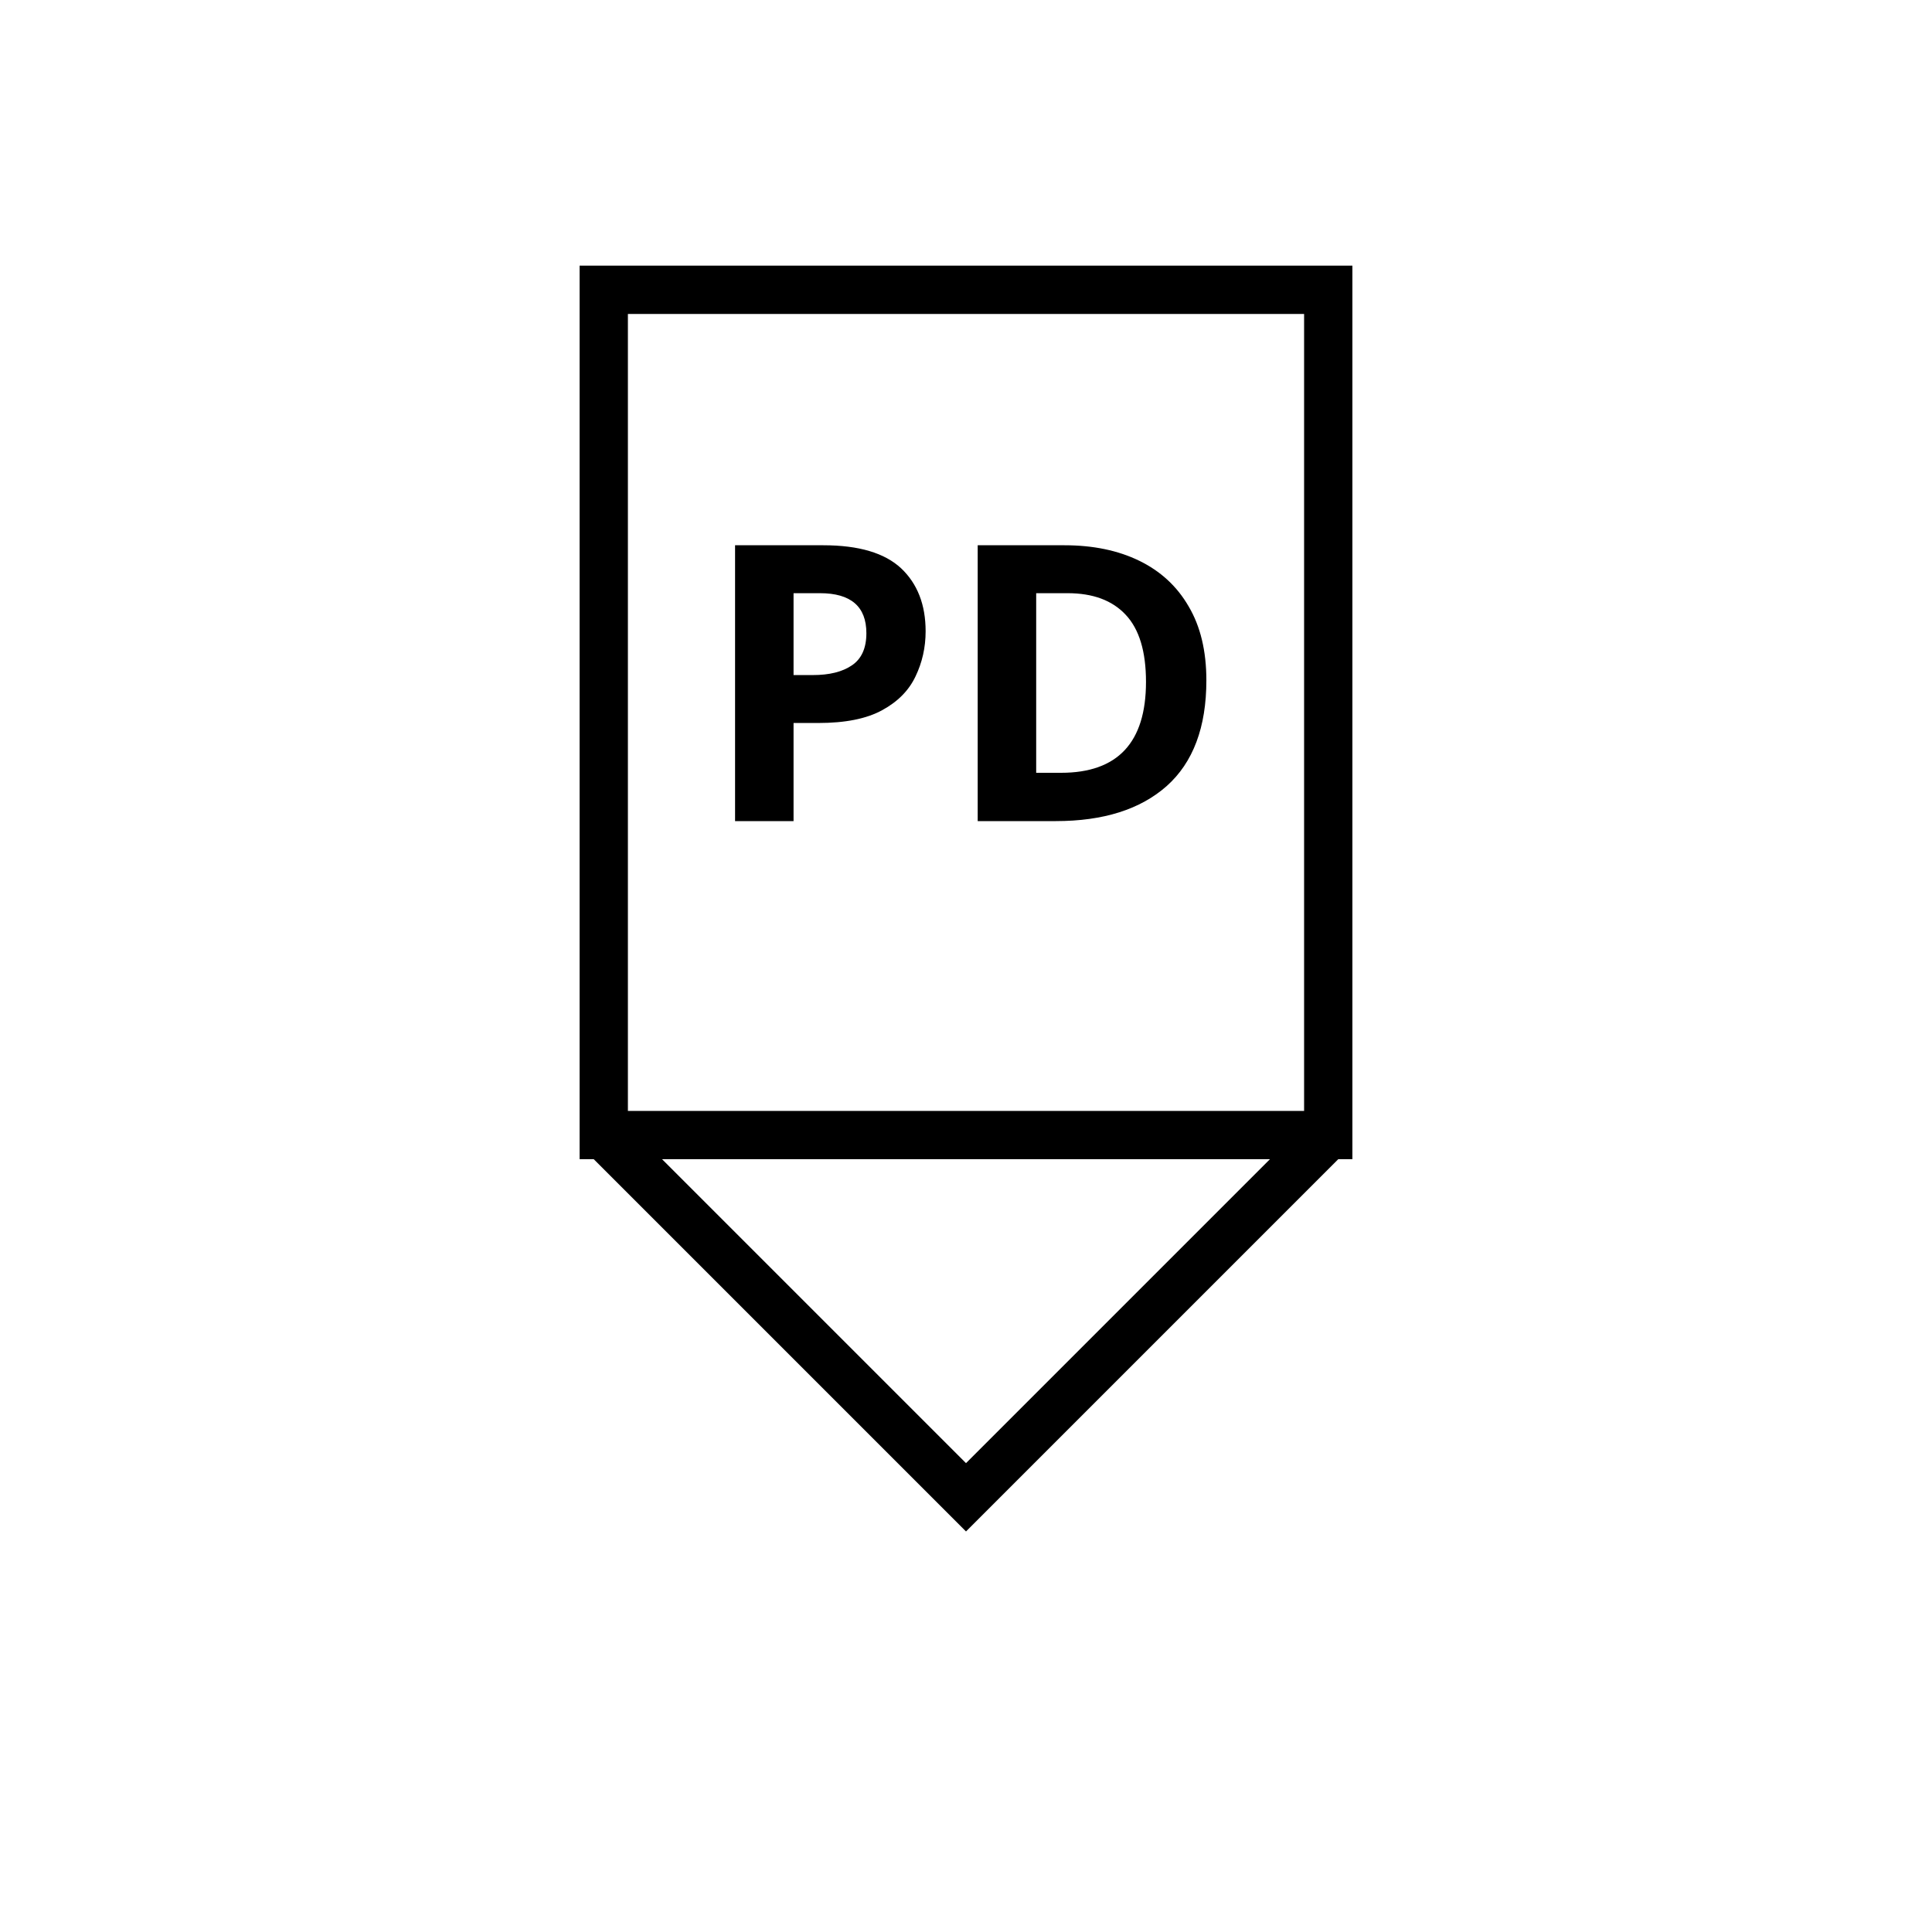
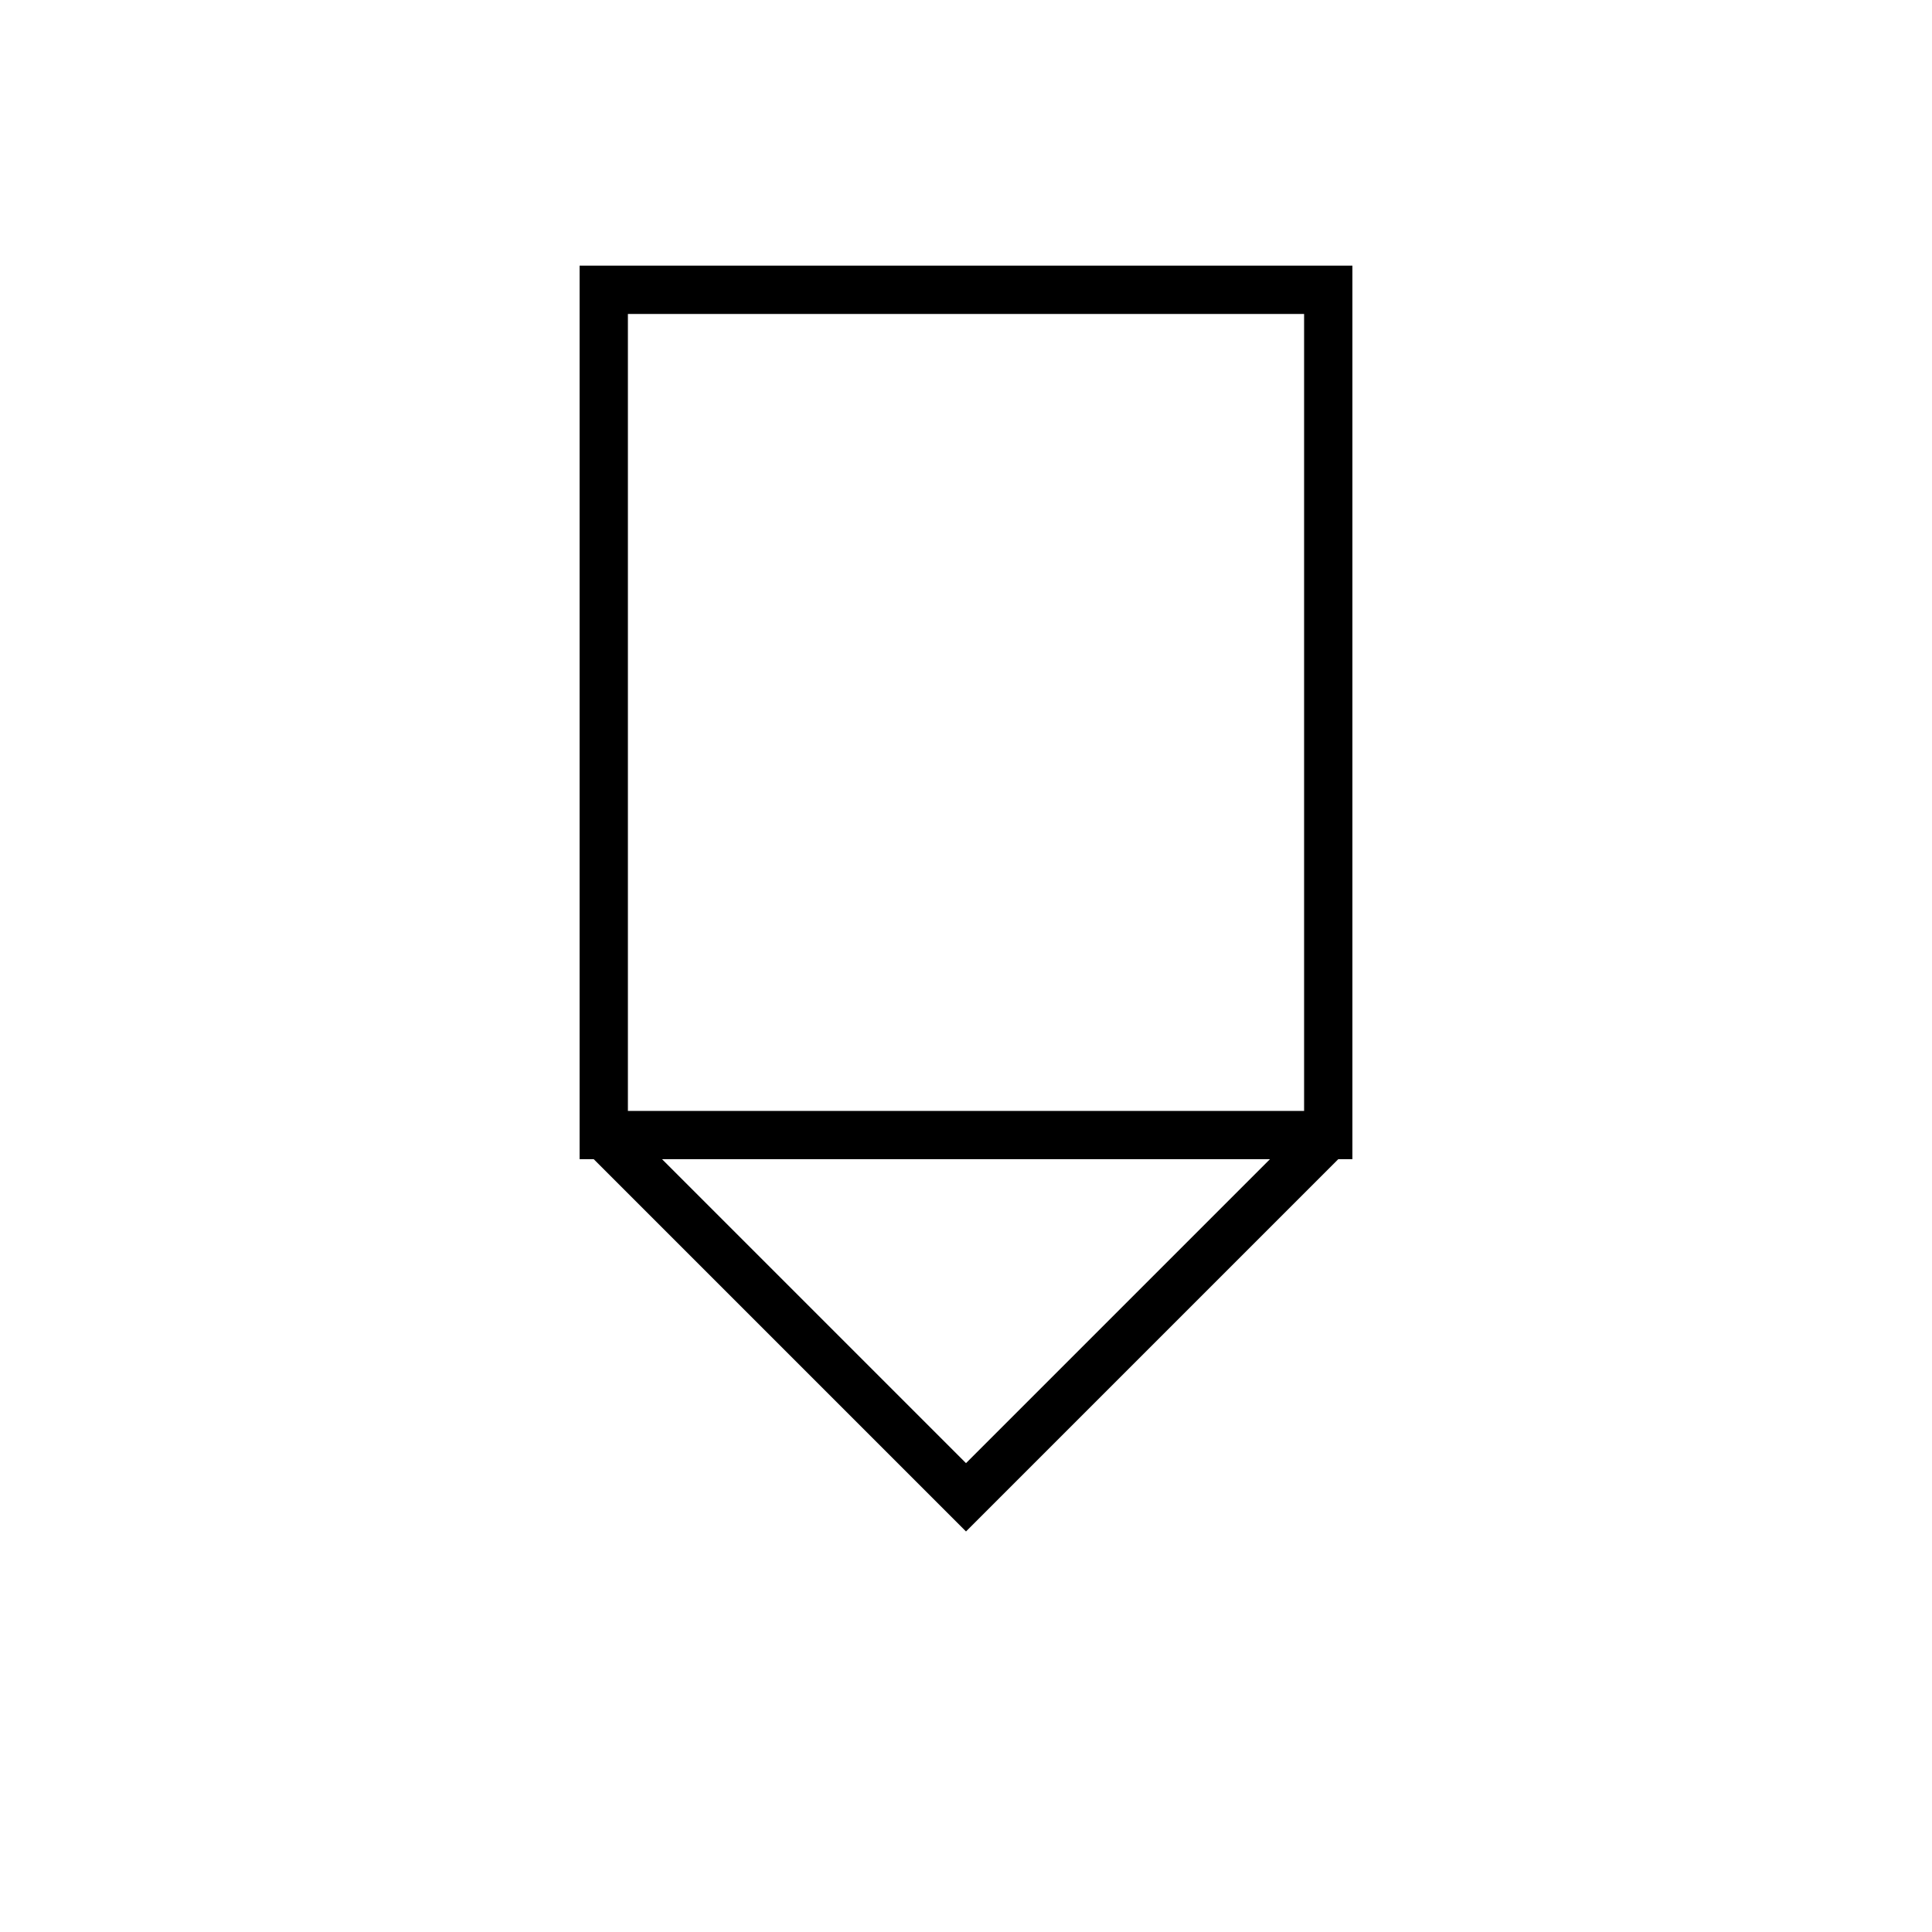
<svg xmlns="http://www.w3.org/2000/svg" width="80" height="80" version="1.1">
  <path fill="transparent" stroke="black" stroke-width="2" d="m25,12 l30,0 l0,35 l-30,0 l0,-35 z m0,35 l15,15 l15,-15" />
-   <text fill="#000000" stroke="black" stroke-width="0" x="29" y="34" id="TEXT" font-size="16" font-family="sans-serif" text-anchor="start" xml:space="preserve" font-weight="bold">PD</text>
</svg>
